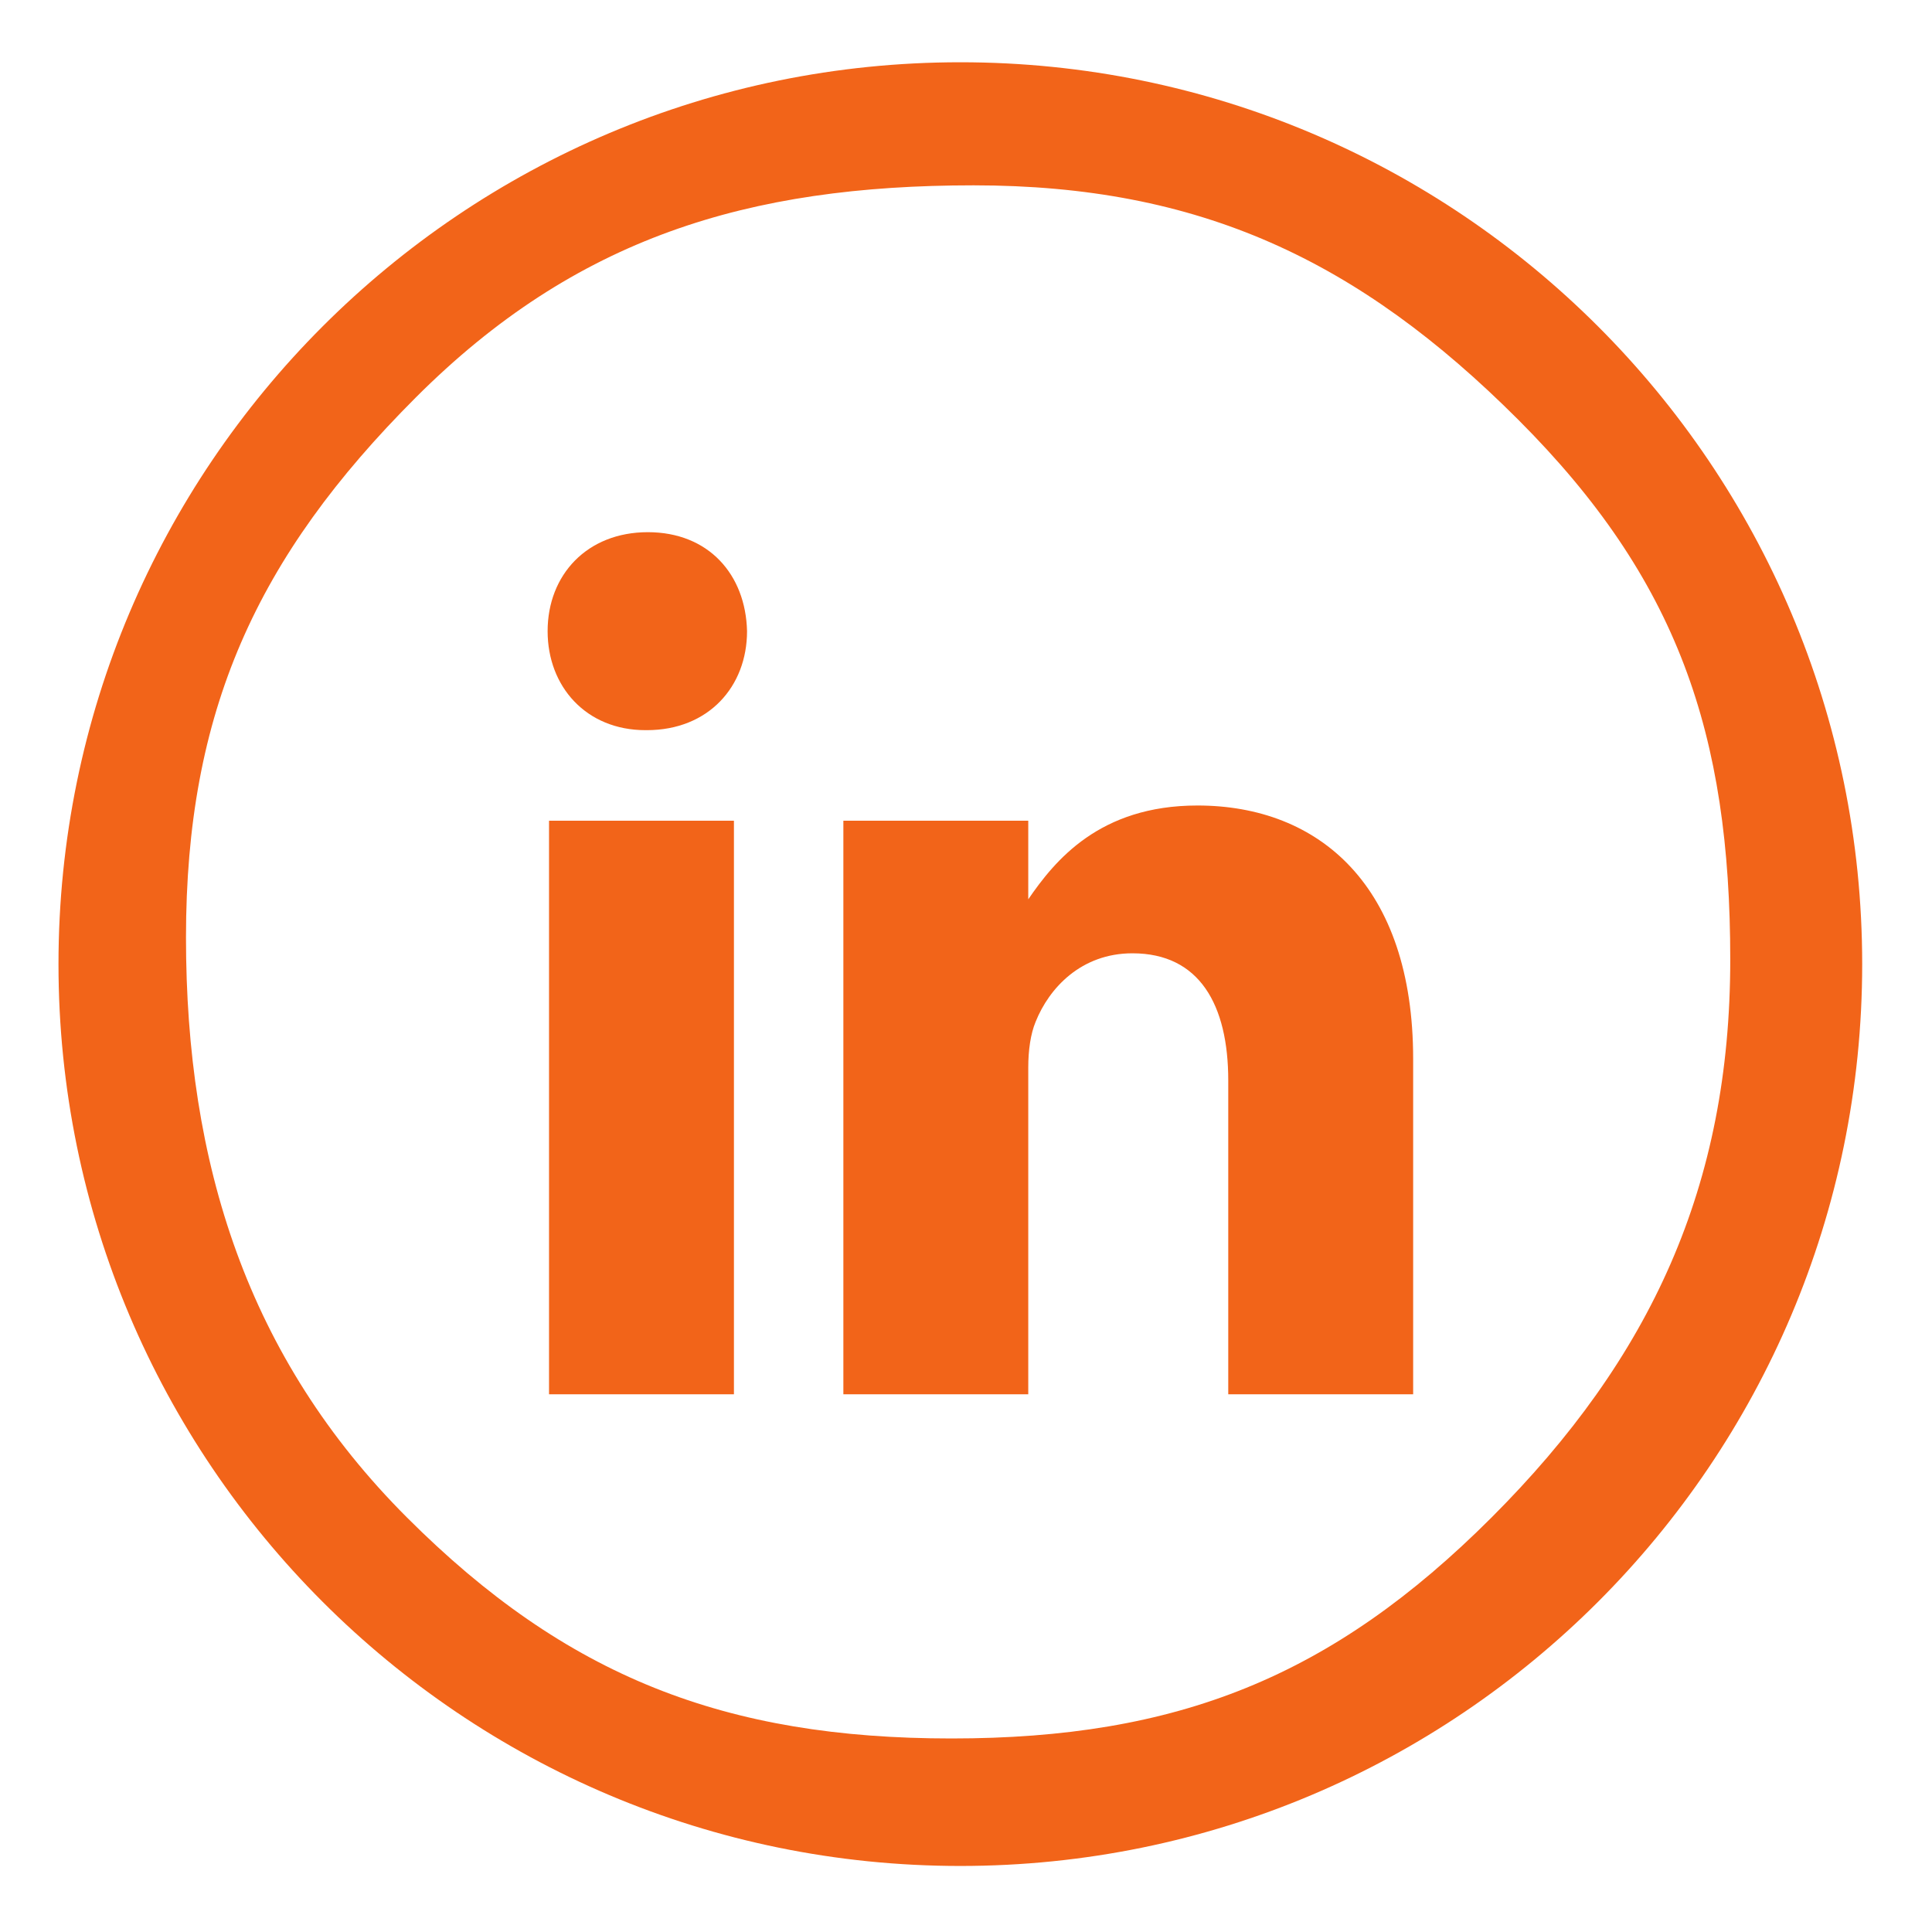
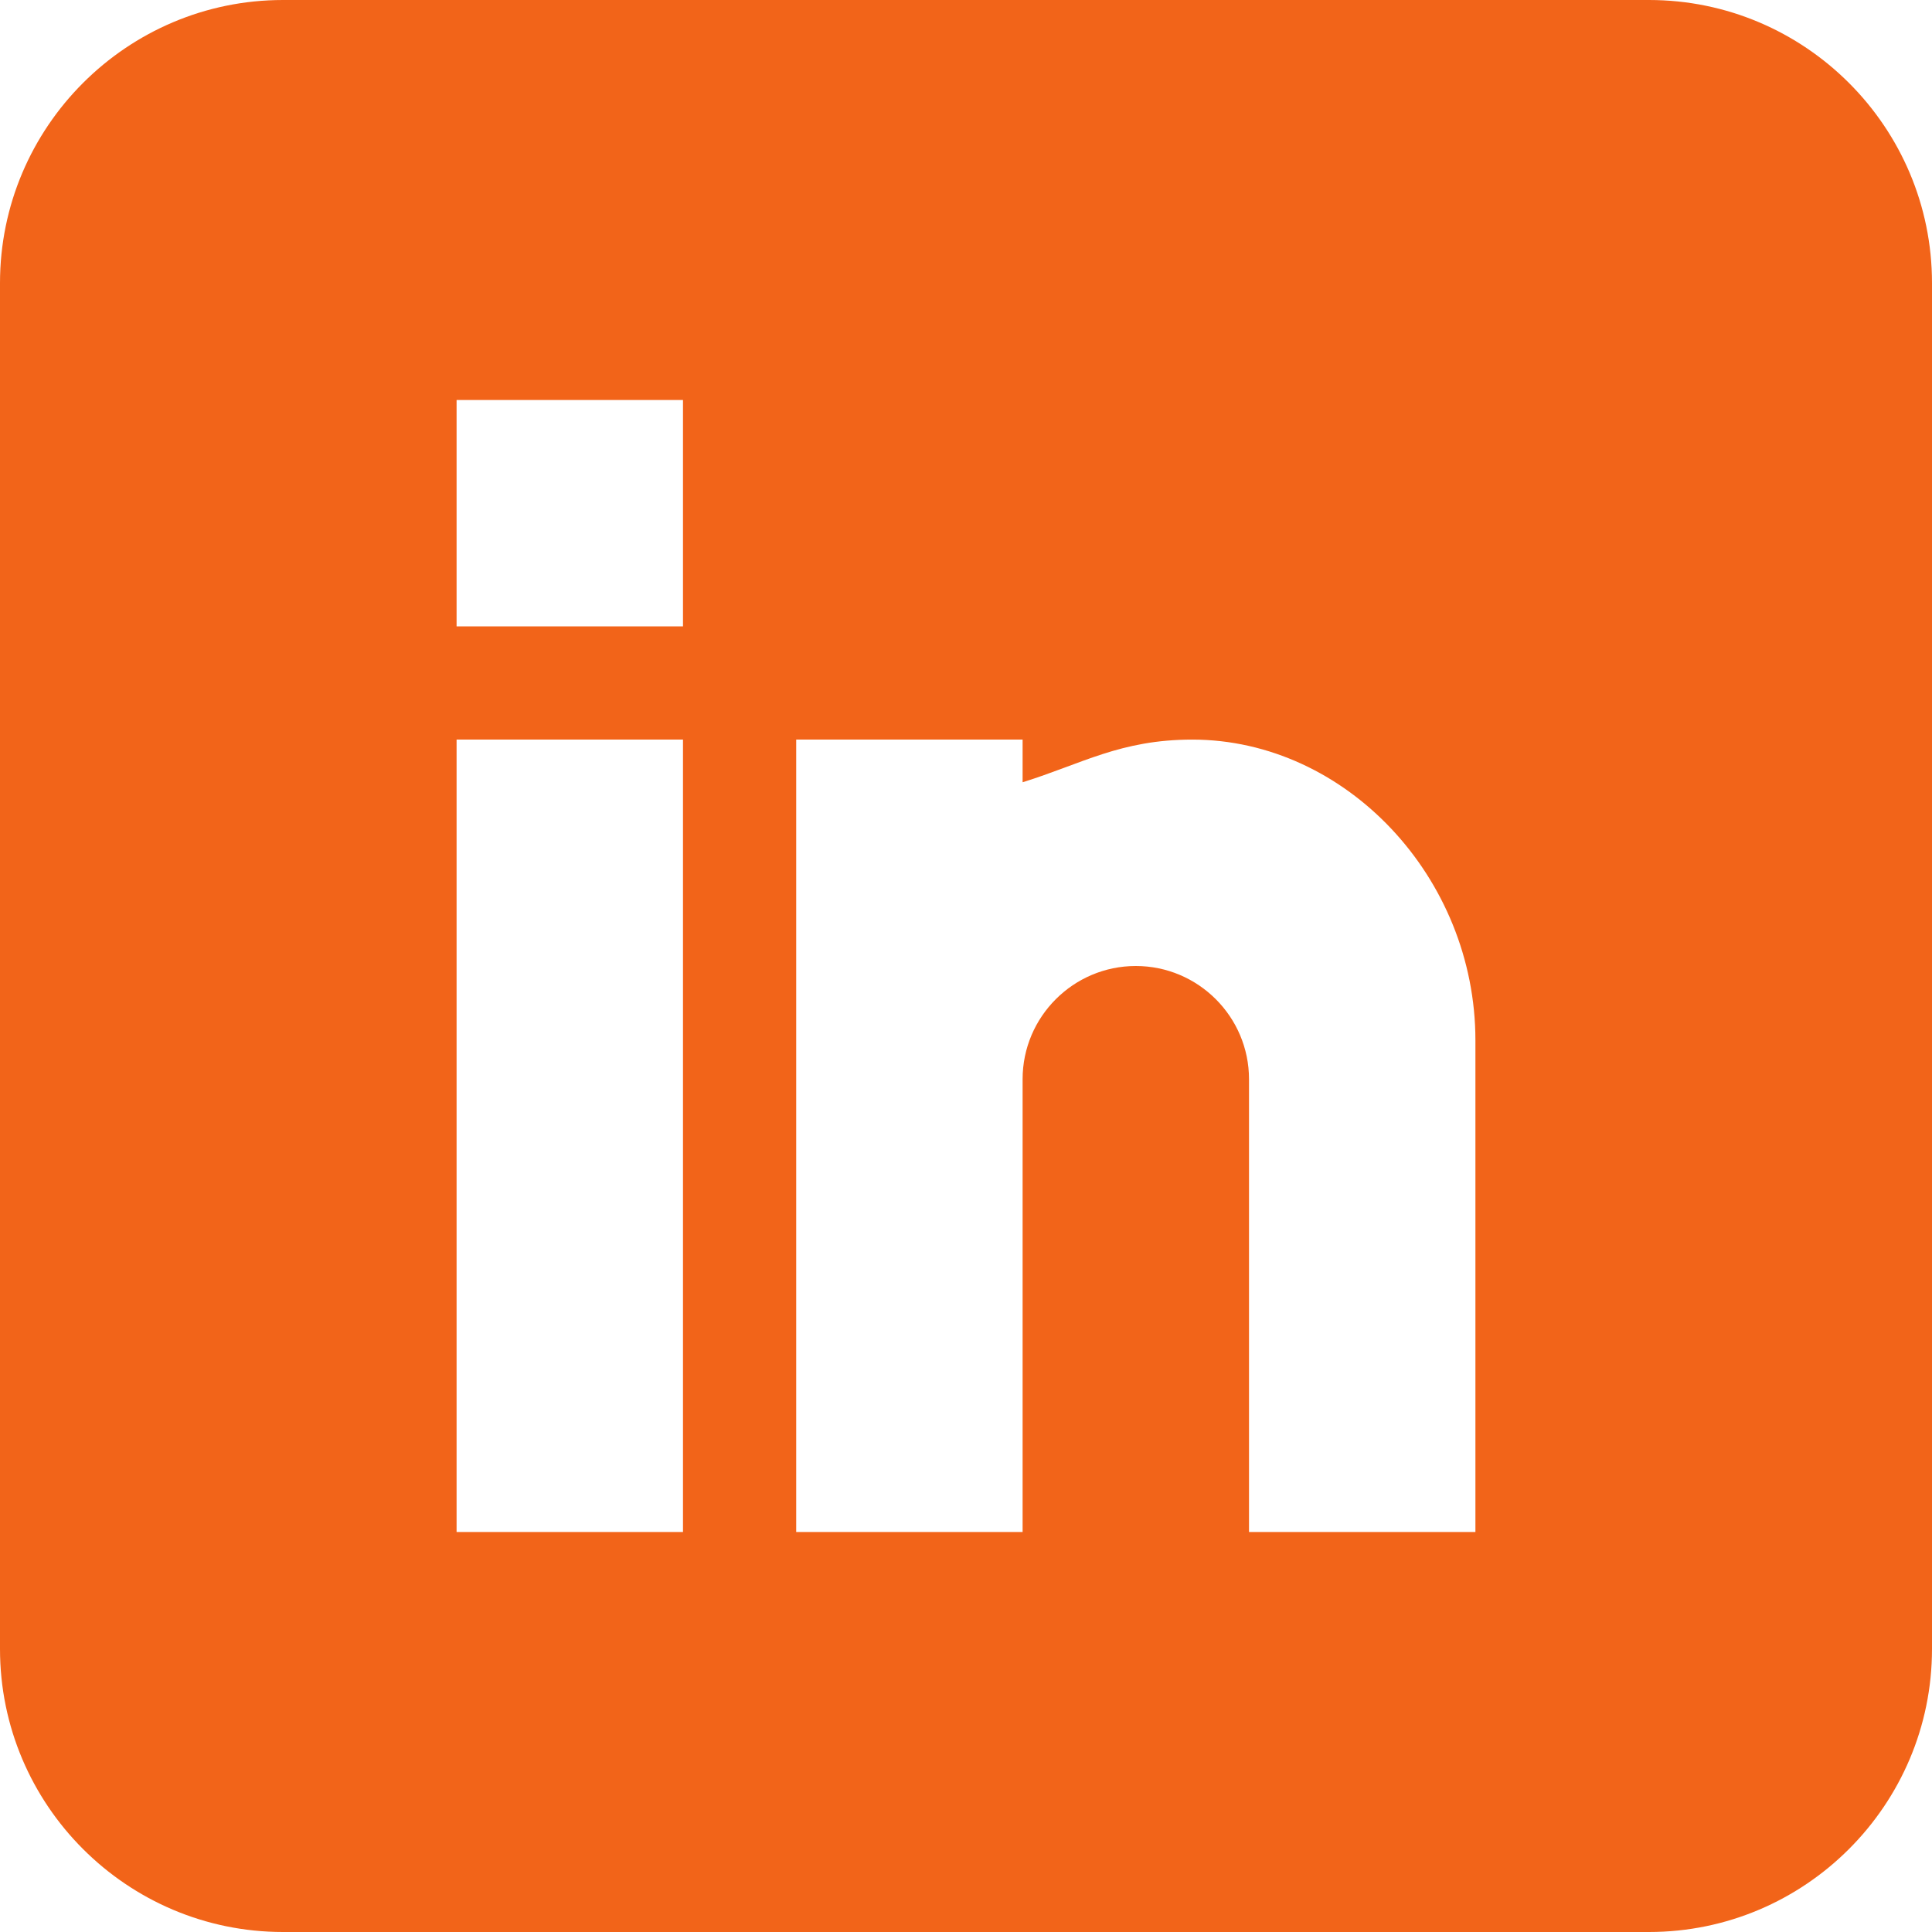
- <svg xmlns="http://www.w3.org/2000/svg" width="512" height="512">
+ <svg xmlns="http://www.w3.org/2000/svg" viewBox="0 0 512 512" width="512px" height="512px">
  <g>
-     <rect fill="none" id="canvas_background" height="402" width="582" y="-1" x="-1" />
-   </g>
-   <g>
-     <path id="svg_1" fill="#f26419" d="m374.5,369.5l0,-88.875c0,-45.875 -24.888,-67.158 -57.17,-67.158c-26.022,0 -37.83,14.666 -44.83,24.859l0,-20.826l-49,0l0,152l49,0l0,-86.64c0,-4.471 0.608,-8.853 1.95,-12.072c3.577,-8.943 12.066,-18.153 25.659,-18.153c17.795,0 25.391,13.682 25.391,33.713l0,83.152l49,0z" />
-     <path id="svg_2" fill="#f26419" d="m171.684,141.034c-16.097,0 -26.559,11.299 -26.559,26.233c0,14.666 10.194,26.233 25.933,26.233l0.357,0c16.365,0 26.559,-11.567 26.559,-26.233c-0.357,-15.023 -10.193,-26.233 -26.29,-26.233z" />
-     <rect id="svg_3" y="217.5" x="145.5" width="49" height="152" fill="#f26419" />
-     <path id="svg_4" fill="#f26419" d="m254.5,16.5c-131.996,0 -239,107.004 -239,239s107.004,239 239,239s239,-107.004 239,-239s-107.004,-239 -239,-239zm140.777,385.649c-42.308,42.308 -83.293,58.562 -143.126,58.562c-59.833,0 -101.992,-16.254 -144.3,-58.562c-42.308,-42.308 -58.562,-93.862 -58.562,-153.695c0,-59.833 18.603,-100.818 60.911,-143.126c42.308,-42.308 87.99,-56.213 147.823,-56.213c59.833,0 101.992,19.777 144.3,62.085c42.308,42.308 56.213,83.293 56.213,143.126c0,59.833 -20.951,105.515 -63.259,147.823z" />
+     <path d="m437 0h-362c-41.352 0-75 33.648-75 75v362c0 41.352 33.648 75 75 75h362c41.352 0 75-33.648 75-75v-362c0-41.352-33.648-75-75-75zm-256 406h-60v-210h60zm0-240h-60v-60h60zm210 240h-60v-120c0-16.539-13.461-30-30-30s-30 13.461-30 30v120h-60v-210h60v11.309c15.719-4.887 25.93-11.309 45-11.309 40.691.043 75 36.547 75 79.688zm0 0" data-original="#000000" class="active-path" data-old_color="#000000" fill="#F26419" />
  </g>
</svg>
